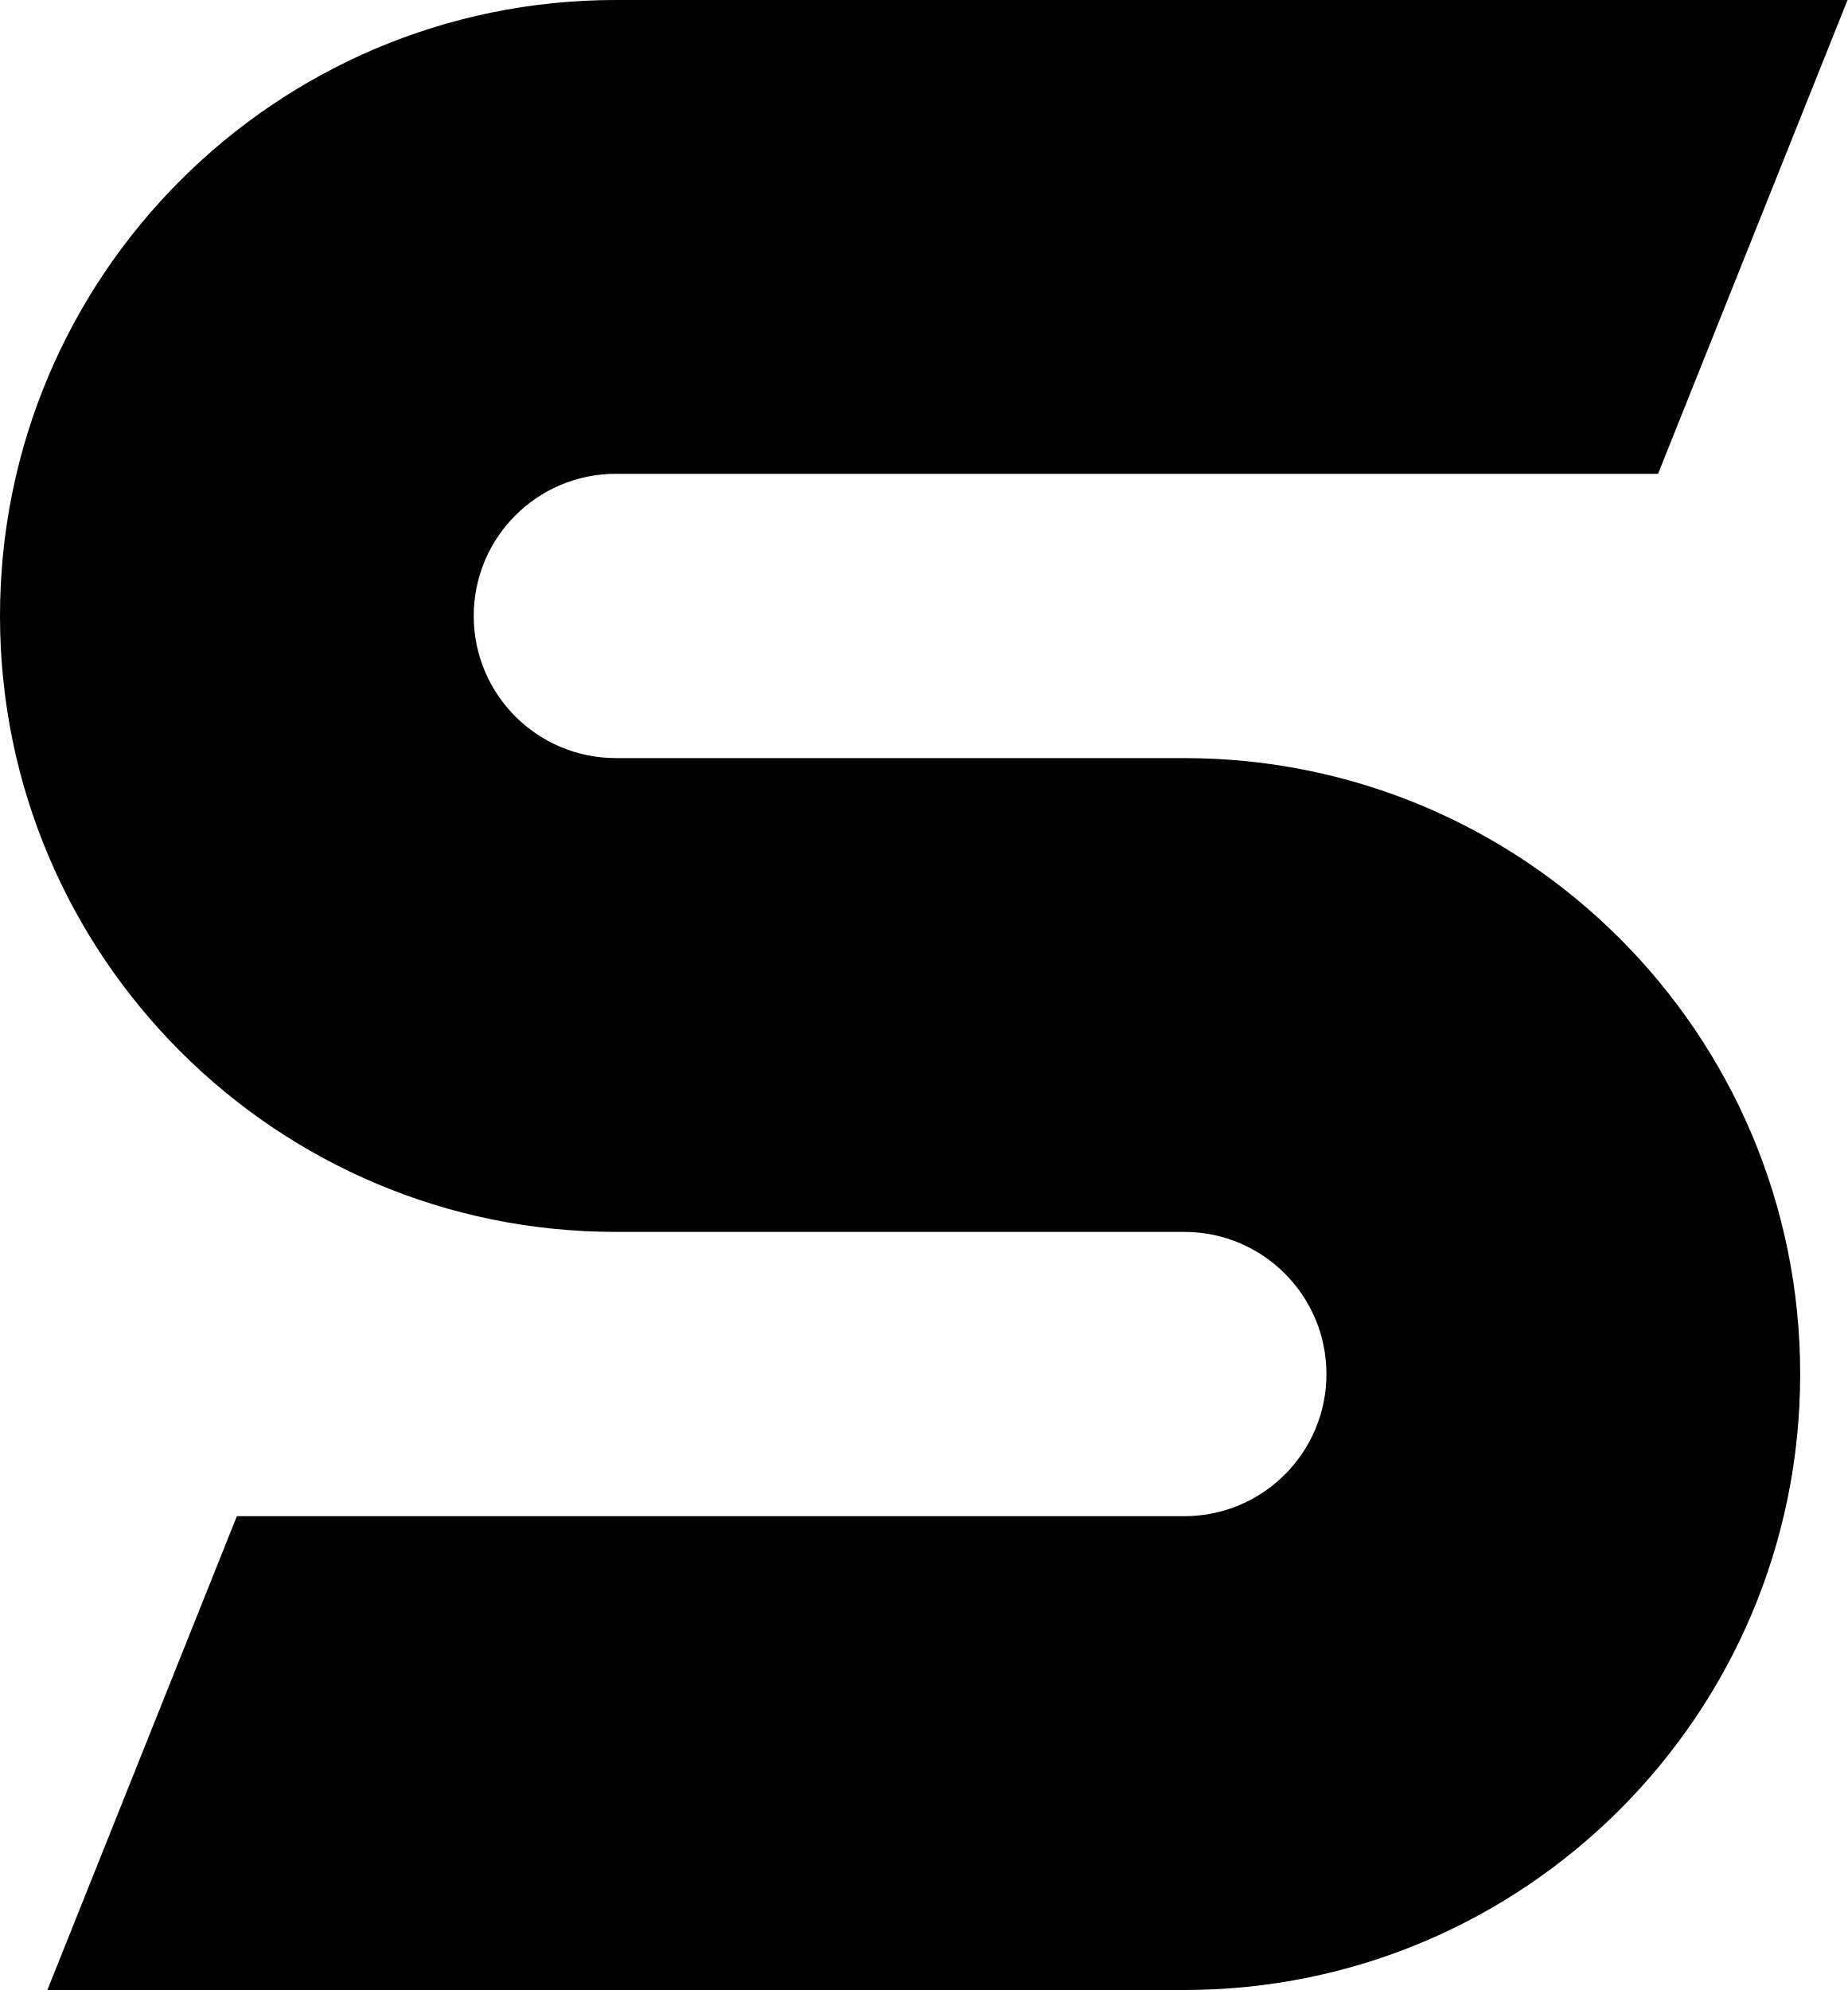
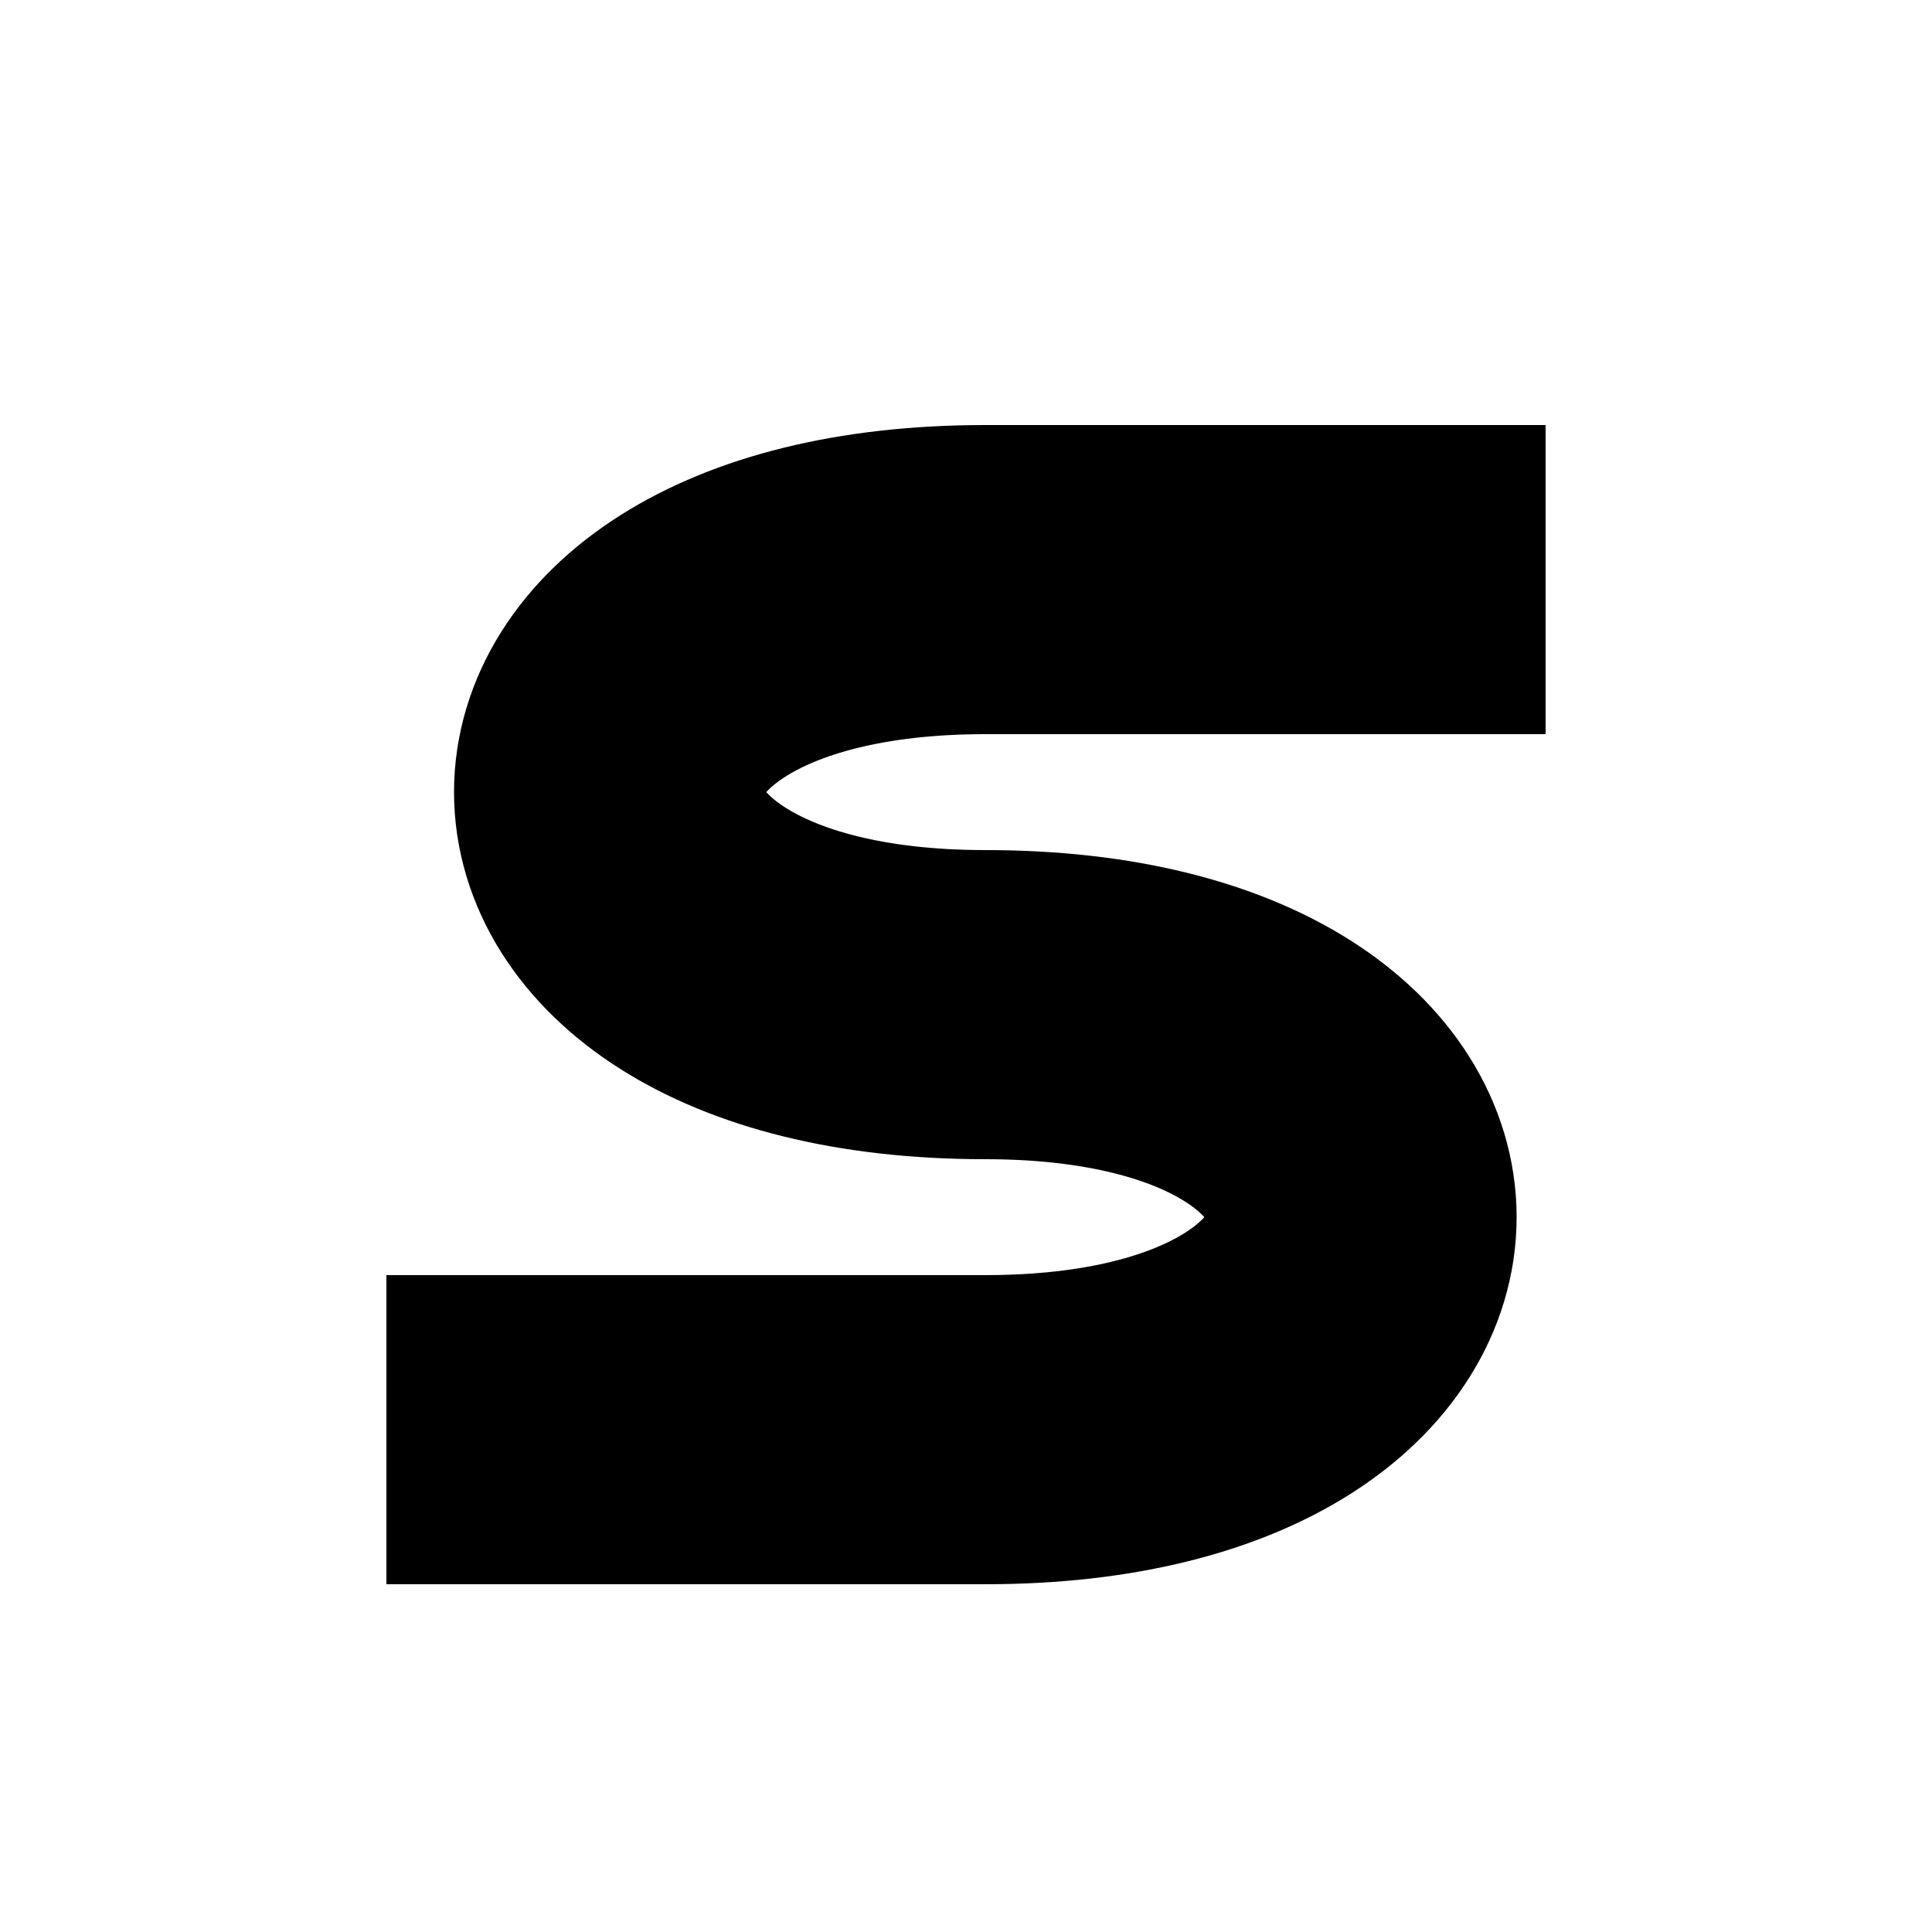
- <svg xmlns="http://www.w3.org/2000/svg" viewBox="12 12 78 84" role="img" aria-label="Summaverick">
-   <path fill="currentColor" d="M90 12H38a26 26 0 0 0 0 52h24a6 6 0 0 1 0 12H22l-8 20h48a26 26 0 0 0 0-52H38a6 6 0 0 1 0-12h44Z" />
+ <svg xmlns="http://www.w3.org/2000/svg" viewBox="0 0 100 100" role="img" aria-label="Summaverick">
+   <path d="M80 30 H51 C25 30 25 52 51 52 C77 52 77 74 51 74 H20" fill="none" stroke="currentColor" stroke-width="16" stroke-linecap="butt" stroke-linejoin="round" />
</svg>
